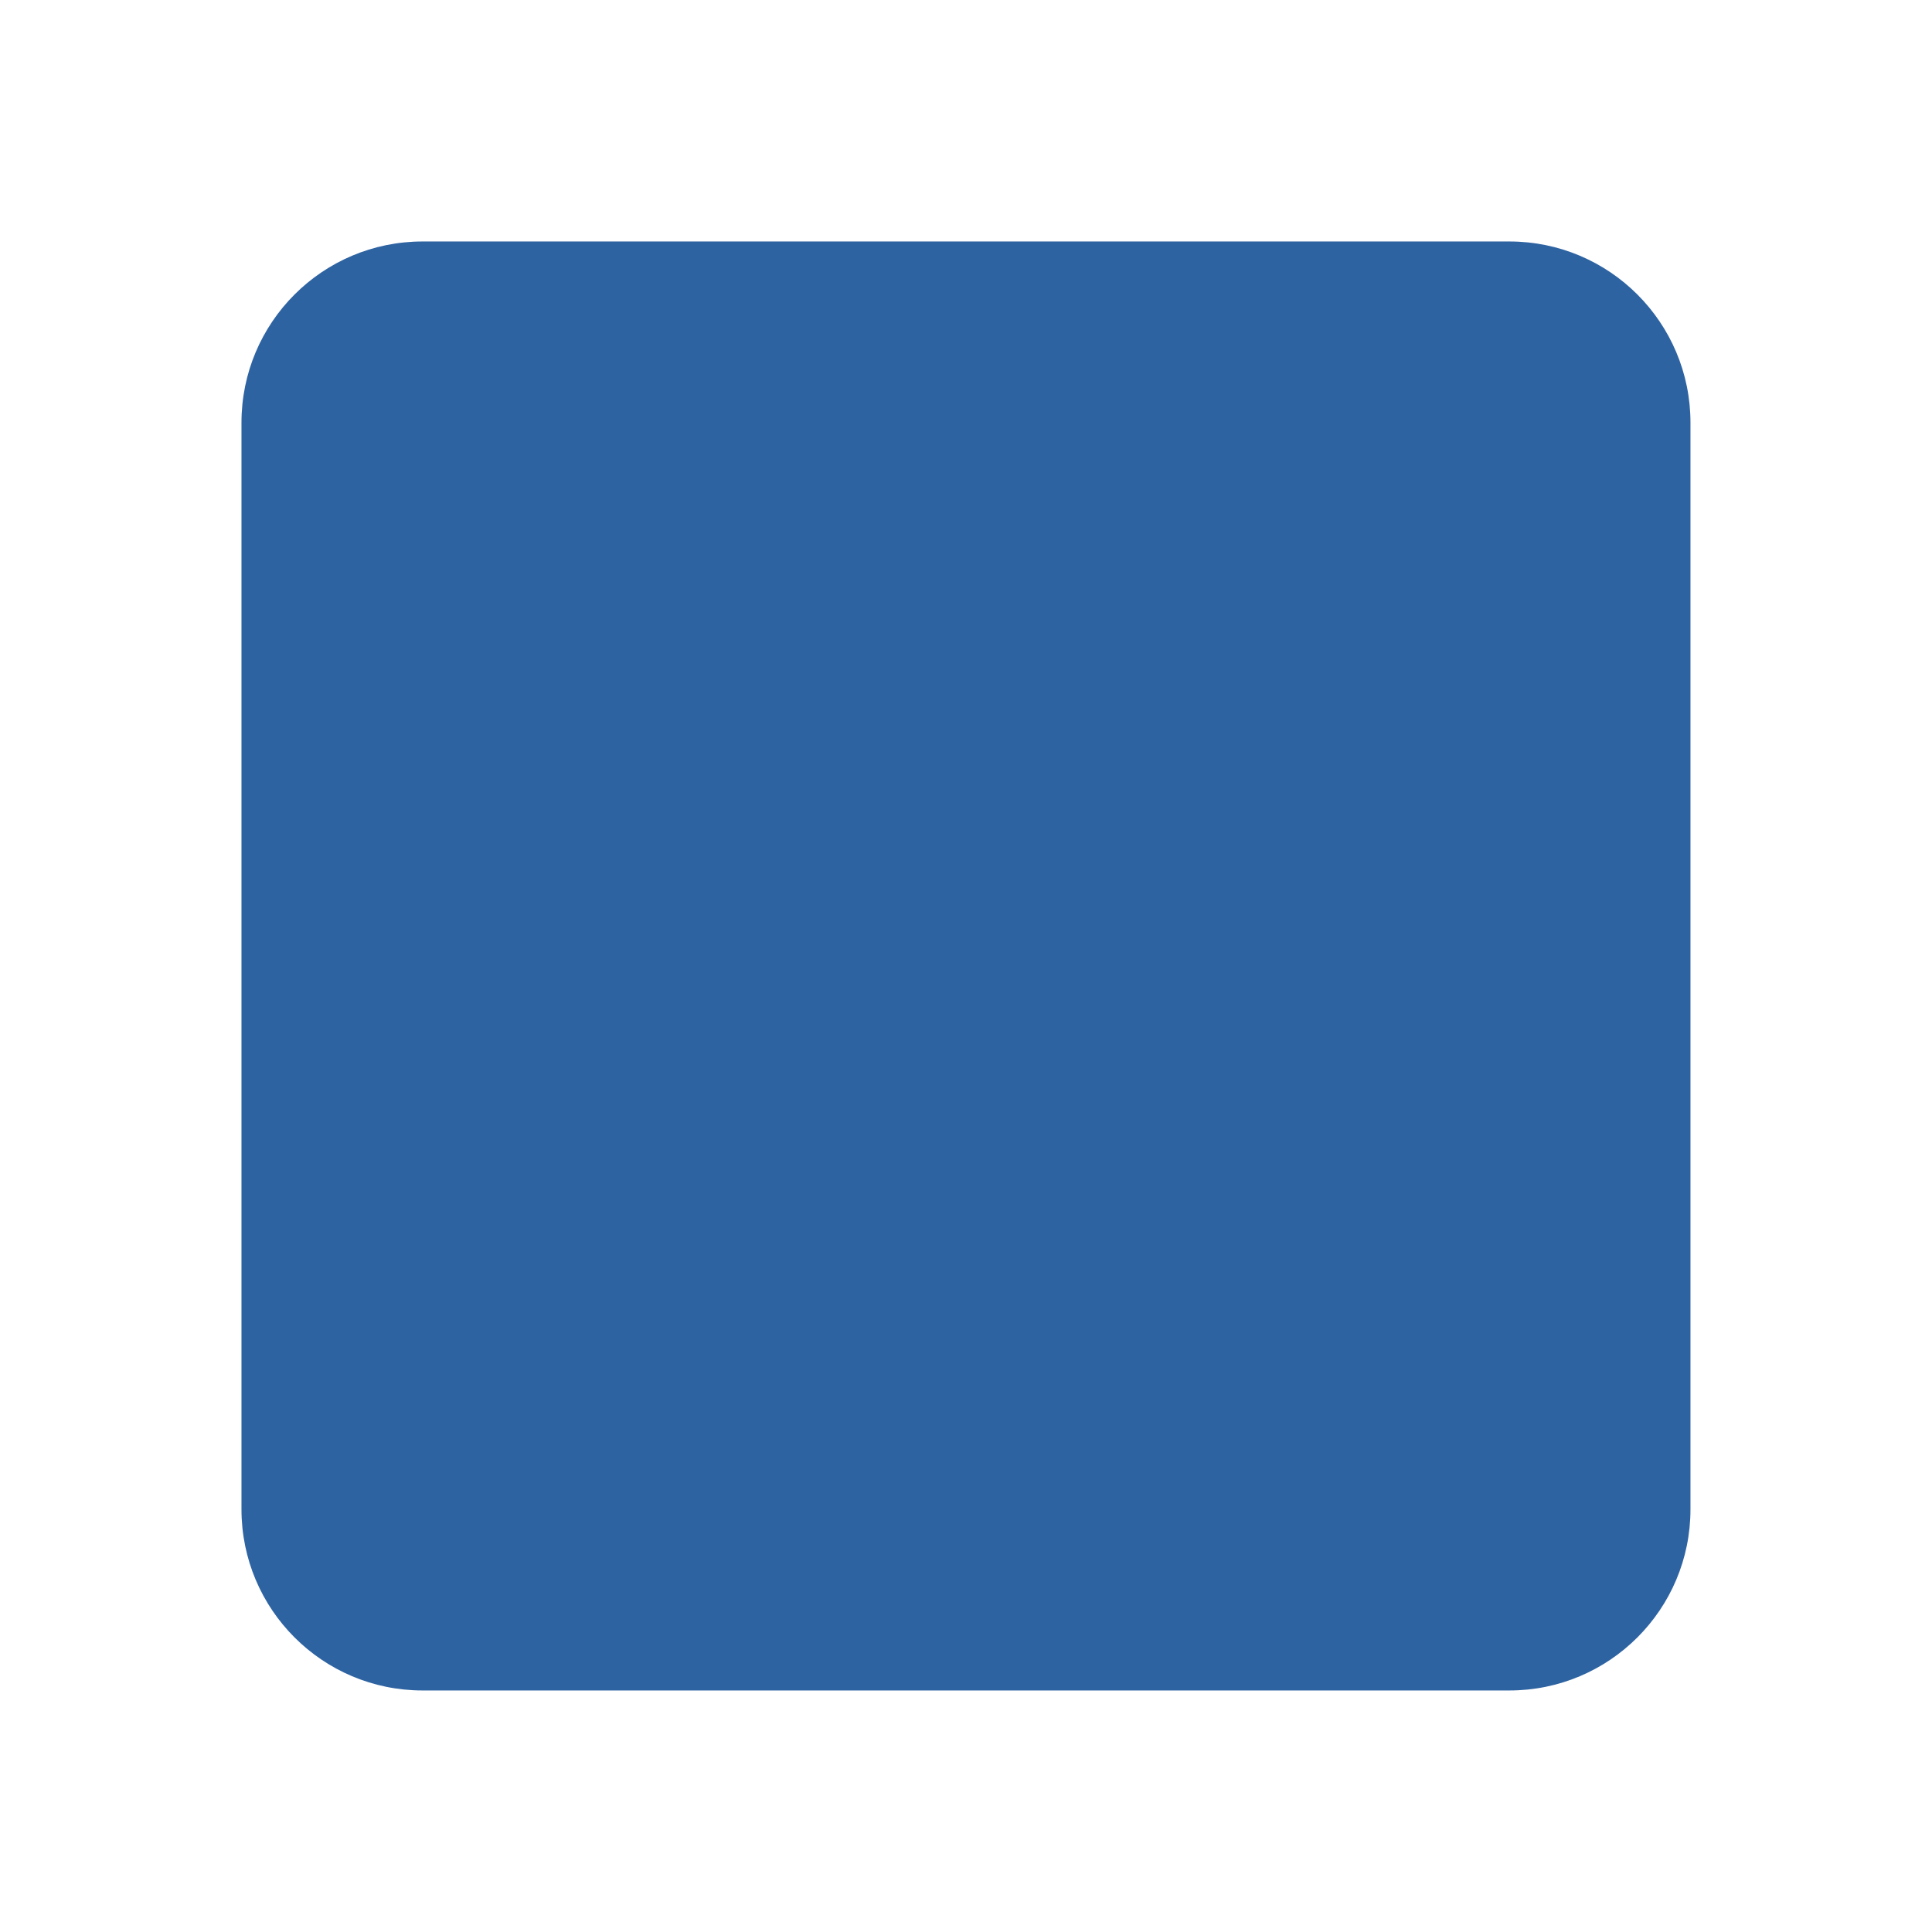
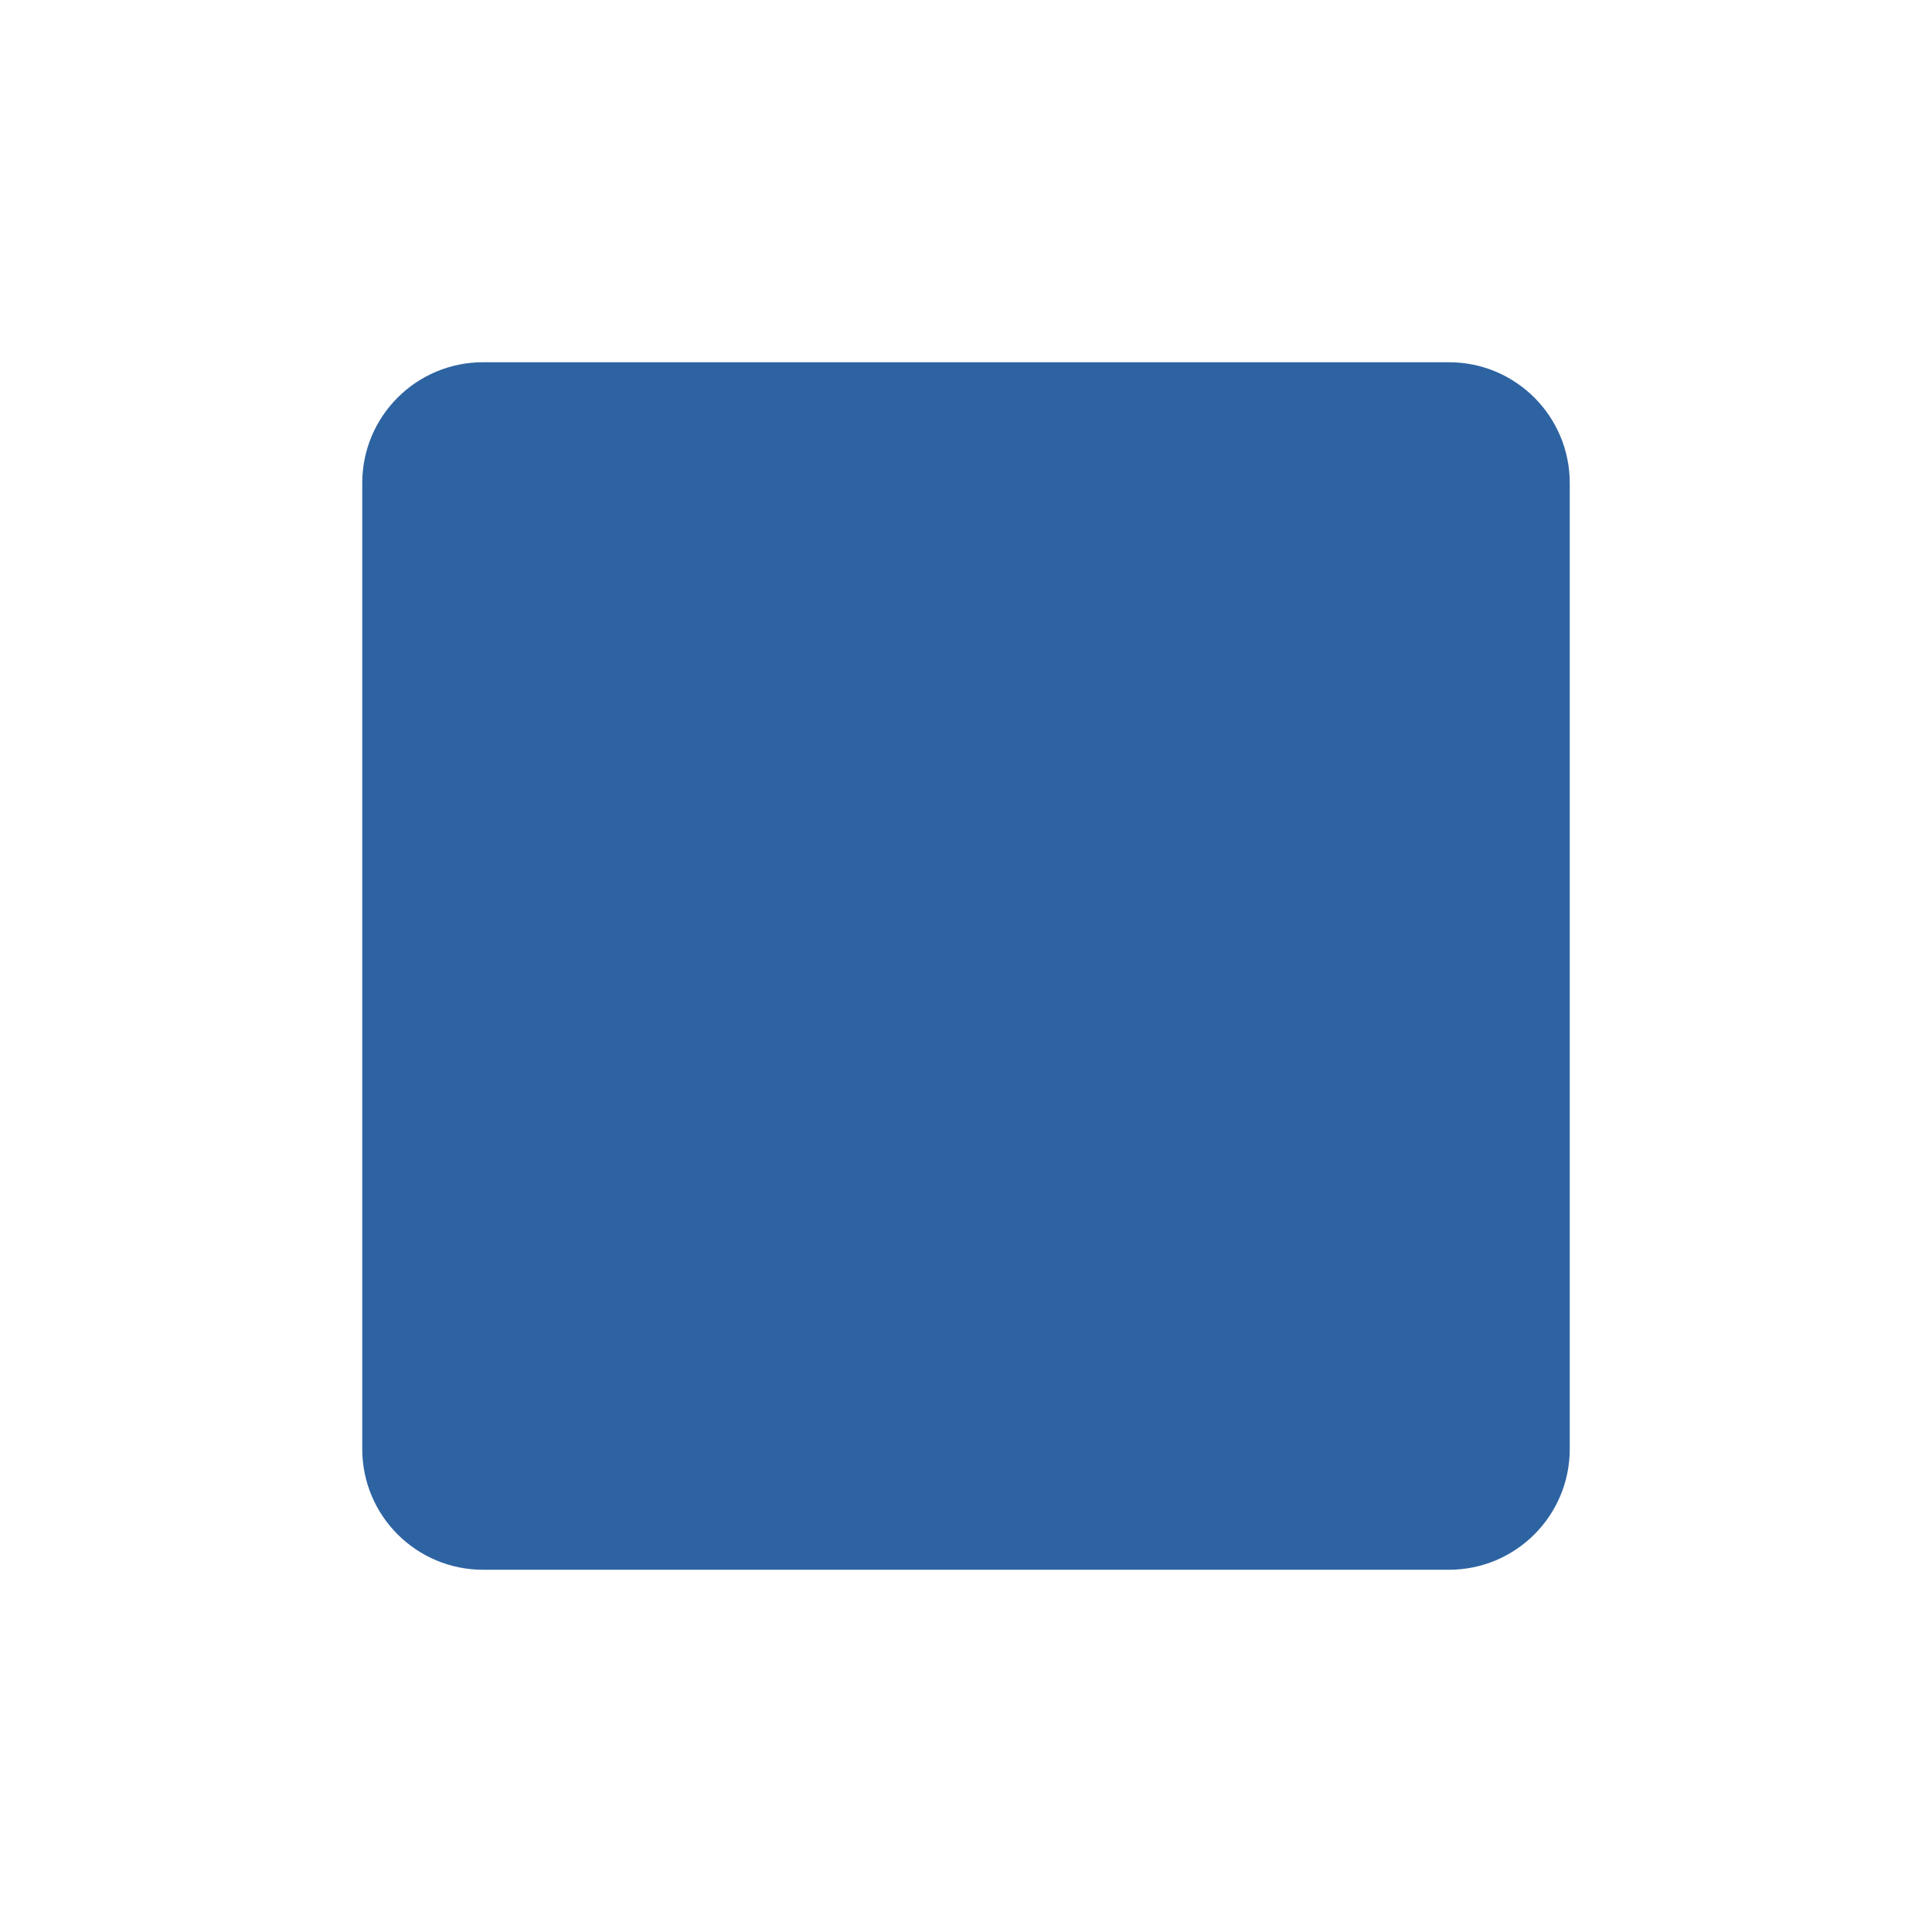
<svg xmlns="http://www.w3.org/2000/svg" width="128" height="128" version="1.1" viewBox="0 0 33.867 33.867" id="svg2">
  <defs id="defs2" />
-   <rect style="fill:#2e63a2;stroke-width:1.058;stroke-linejoin:round;paint-order:markers fill stroke" id="rect2" width="25.4" height="25.4" x="4.233" y="4.233" ry="3.175" />
+   <rect style="fill:#2e63a2;stroke-width:0.882;stroke-linejoin:round;paint-order:markers fill stroke" id="rect2" width="21.167" height="21.167" x="6.35" y="6.35" ry="2.117" />
</svg>
